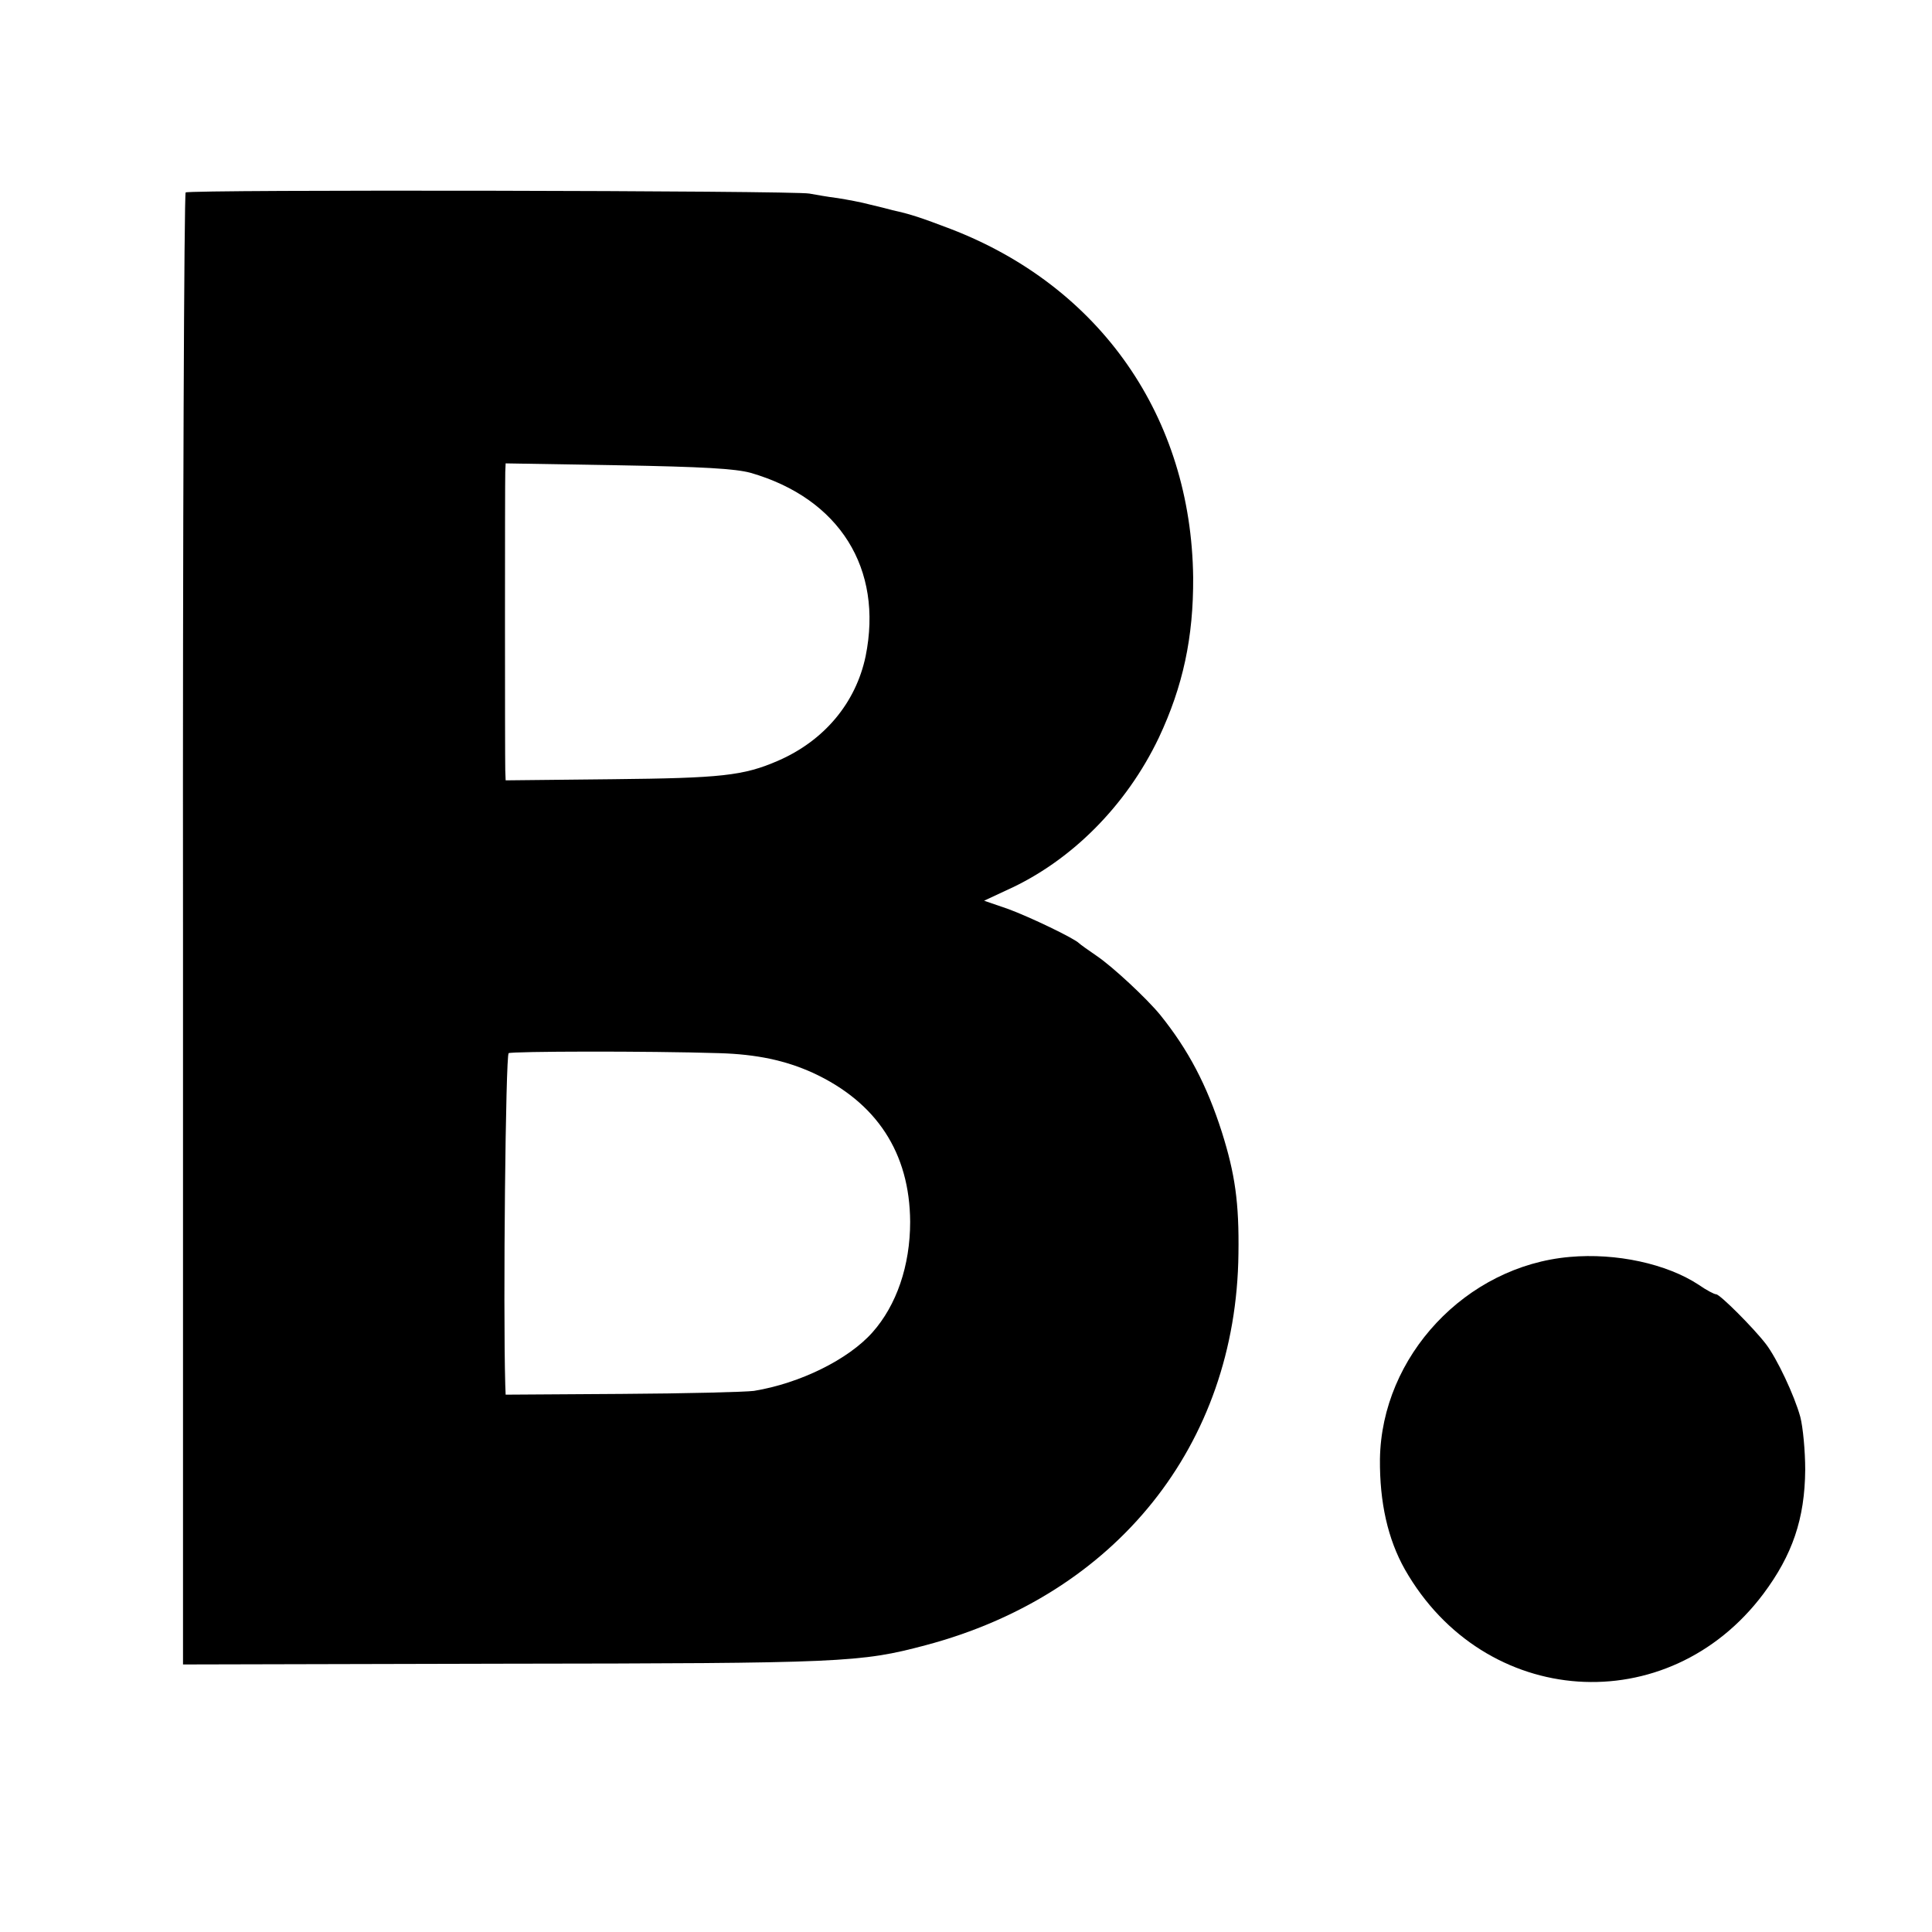
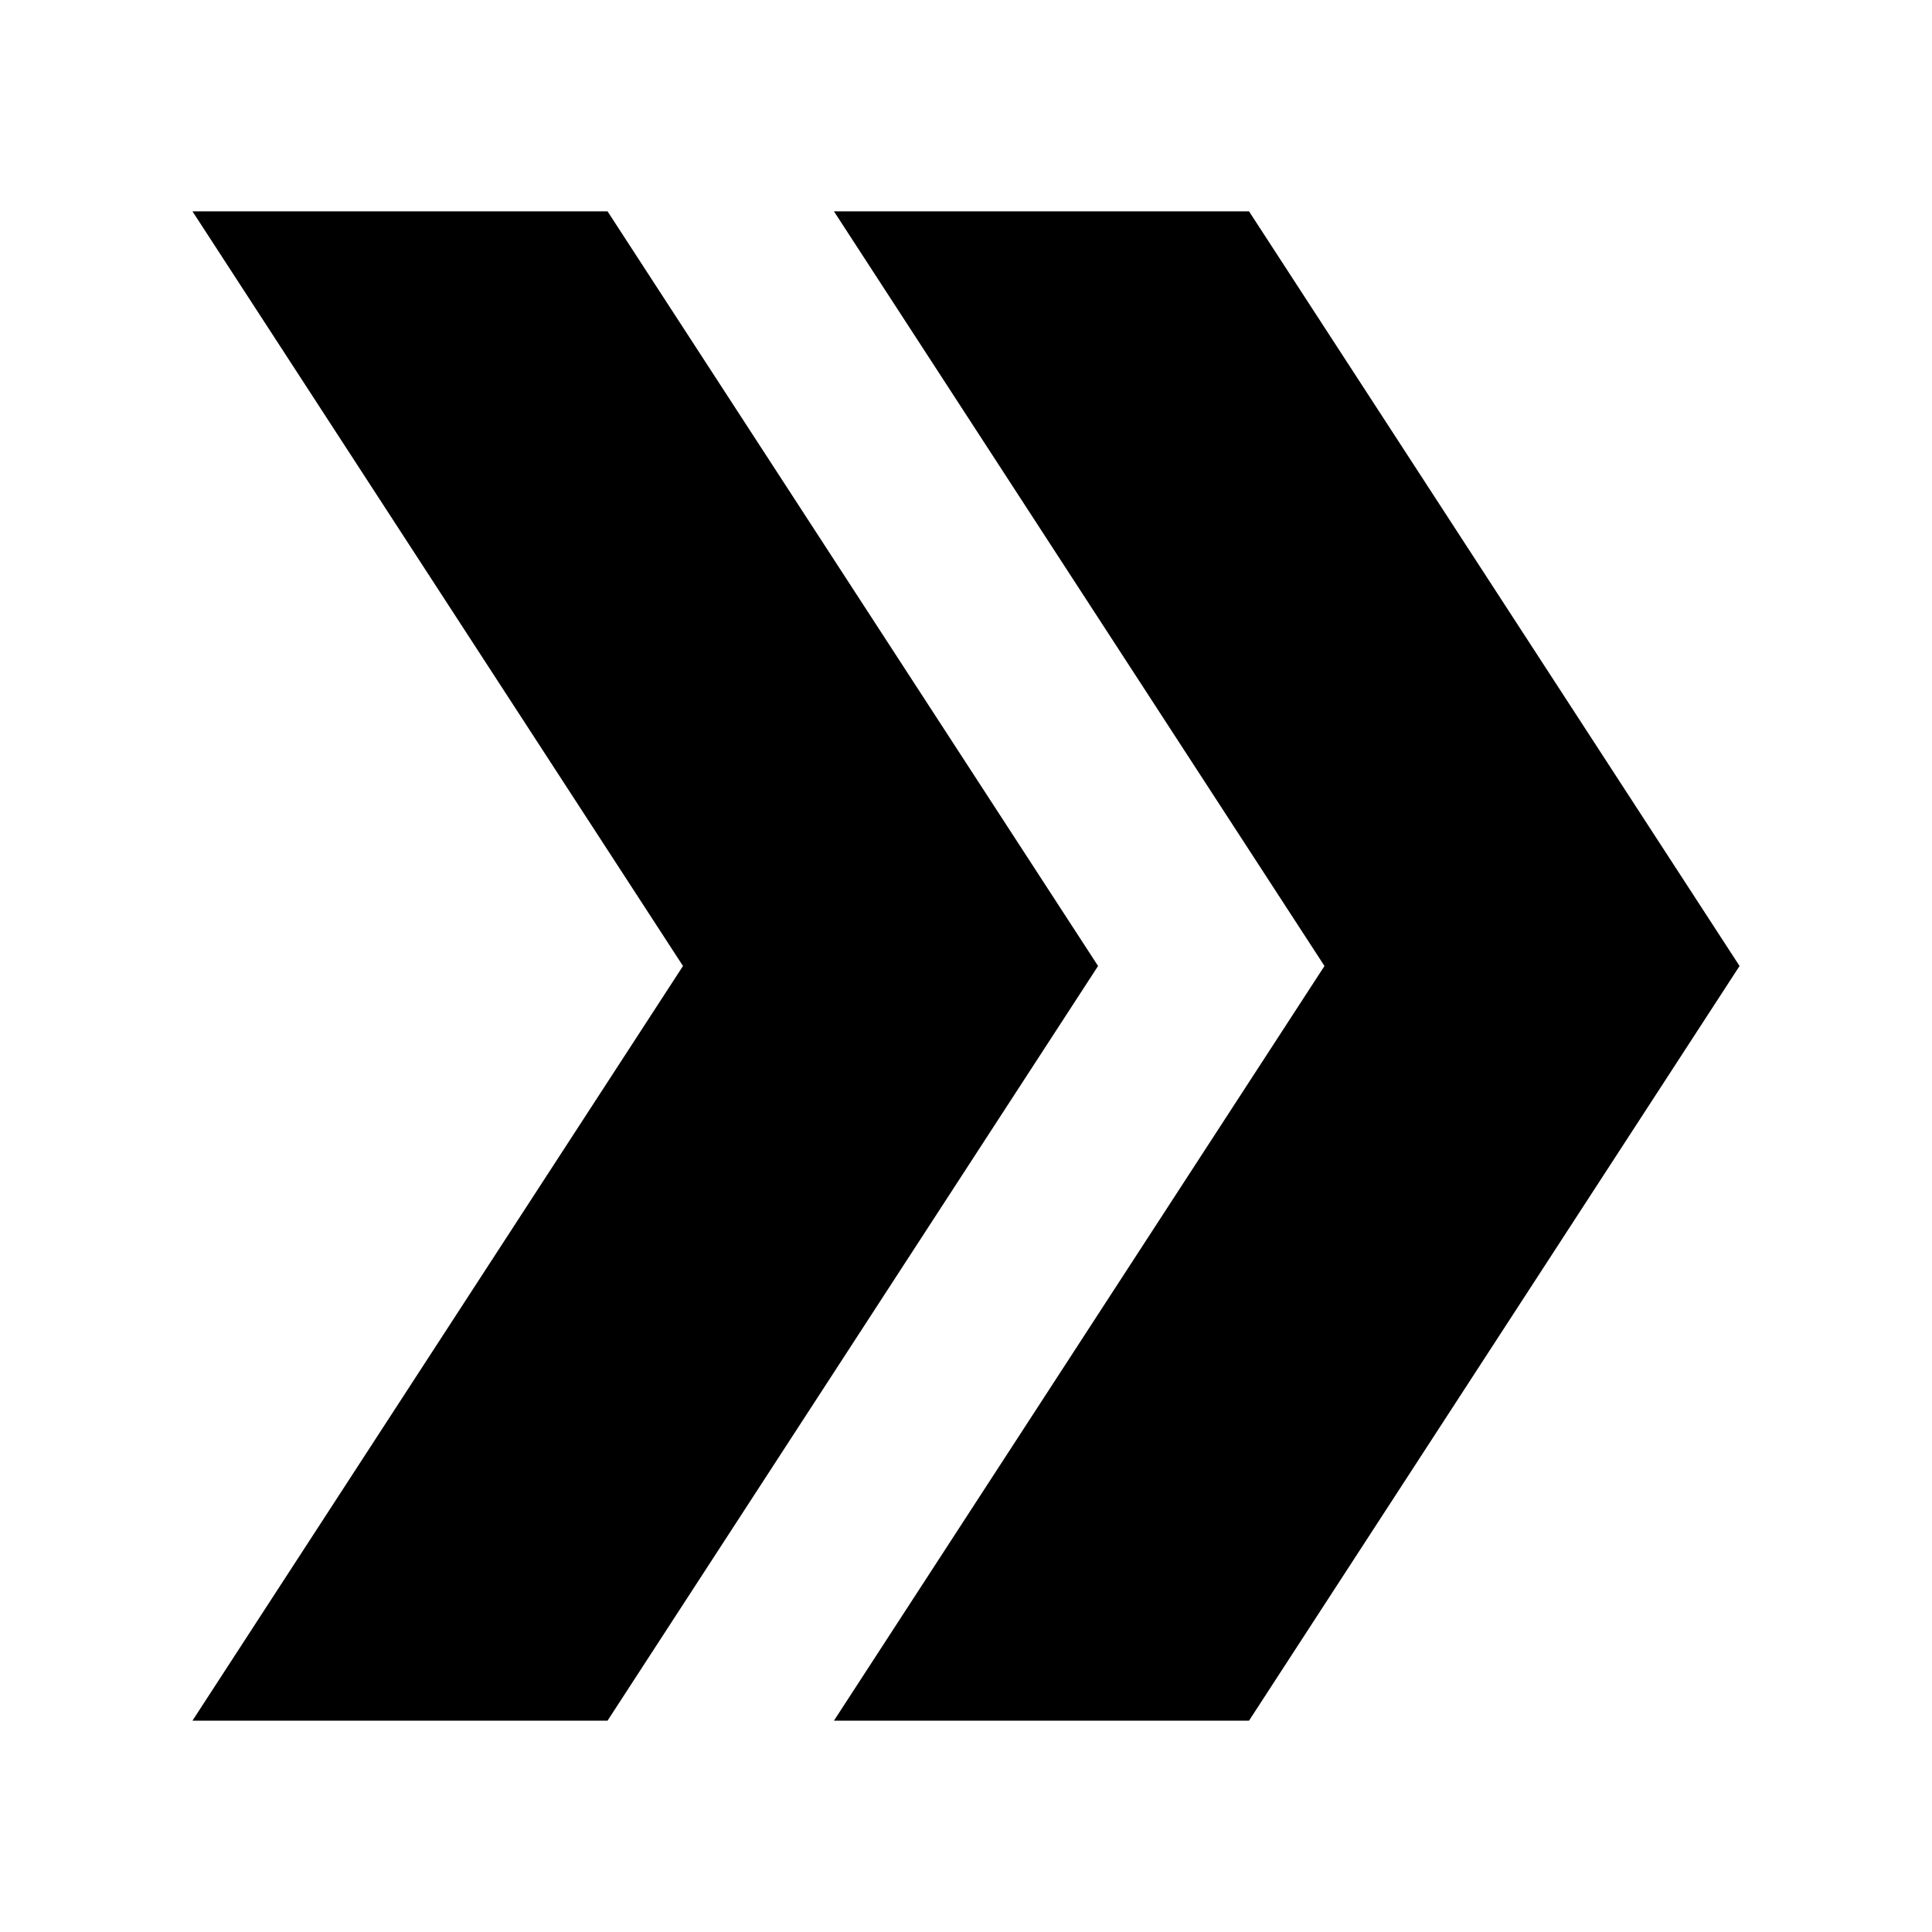
- <svg xmlns="http://www.w3.org/2000/svg" width="682.667" height="682.667" preserveAspectRatio="xMidYMid meet" version="1.0" viewBox="0 0 512 512">
-   <g fill="#000" stroke="none">
-     <path d="M492 4610 c-4 -3 -8 -882 -7 -1953 l0 -1948 850 2 c898 1 945 3 1118 49 505 134 823 531 829 1037 2 136 -9 212 -44 323 -40 125 -89 218 -163 310 -35 43 -126 128 -169 157 -22 15 -43 30 -46 33 -12 13 -131 70 -188 91 l-64 22 60 28 c171 77 317 224 403 404 64 136 92 266 91 425 -5 424 -245 770 -642 923 -79 30 -105 39 -155 50 -11 3 -38 10 -60 15 -22 6 -60 13 -85 17 -25 3 -58 9 -75 12 -36 8 -1643 11 -1653 3z m1497 -743 c236 -68 352 -254 305 -486 -26 -124 -110 -224 -232 -277 -92 -40 -151 -46 -439 -49 l-283 -3 -1 27 c-1 36 -1 760 0 790 l1 23 298 -5 c226 -4 310 -9 351 -20z m-82 -1538 c98 -3 174 -19 247 -52 169 -78 257 -212 258 -395 0 -116 -36 -221 -100 -293 -64 -72 -192 -135 -314 -155 -23 -3 -181 -7 -350 -8 l-308 -2 -1 26 c-6 210 1 874 9 879 9 5 366 6 559 0z" transform="translate(0,512) scale(0.1,-0.1)" />
-     <path d="M4160 1789 c-275 -24 -499 -263 -503 -536 -1 -115 21 -212 66 -292 210 -369 697 -402 950 -65 77 103 110 199 111 329 0 50 -6 113 -13 140 -16 58 -62 155 -91 193 -33 43 -122 132 -132 132 -5 0 -26 11 -46 25 -85 56 -219 85 -342 74z" transform="translate(0,512) scale(0.1,-0.1)" />
+ <svg xmlns="http://www.w3.org/2000/svg" viewBox="0 0 512 512" width="512" height="512">
+   <g fill="#000" transform="translate(51 56)">
+     <path d="M0 0h110l130 200-130 200H0l130-200L0 0zm170 0h110l130 200-130 200H170l130-200L170 0z" />
  </g>
</svg>
